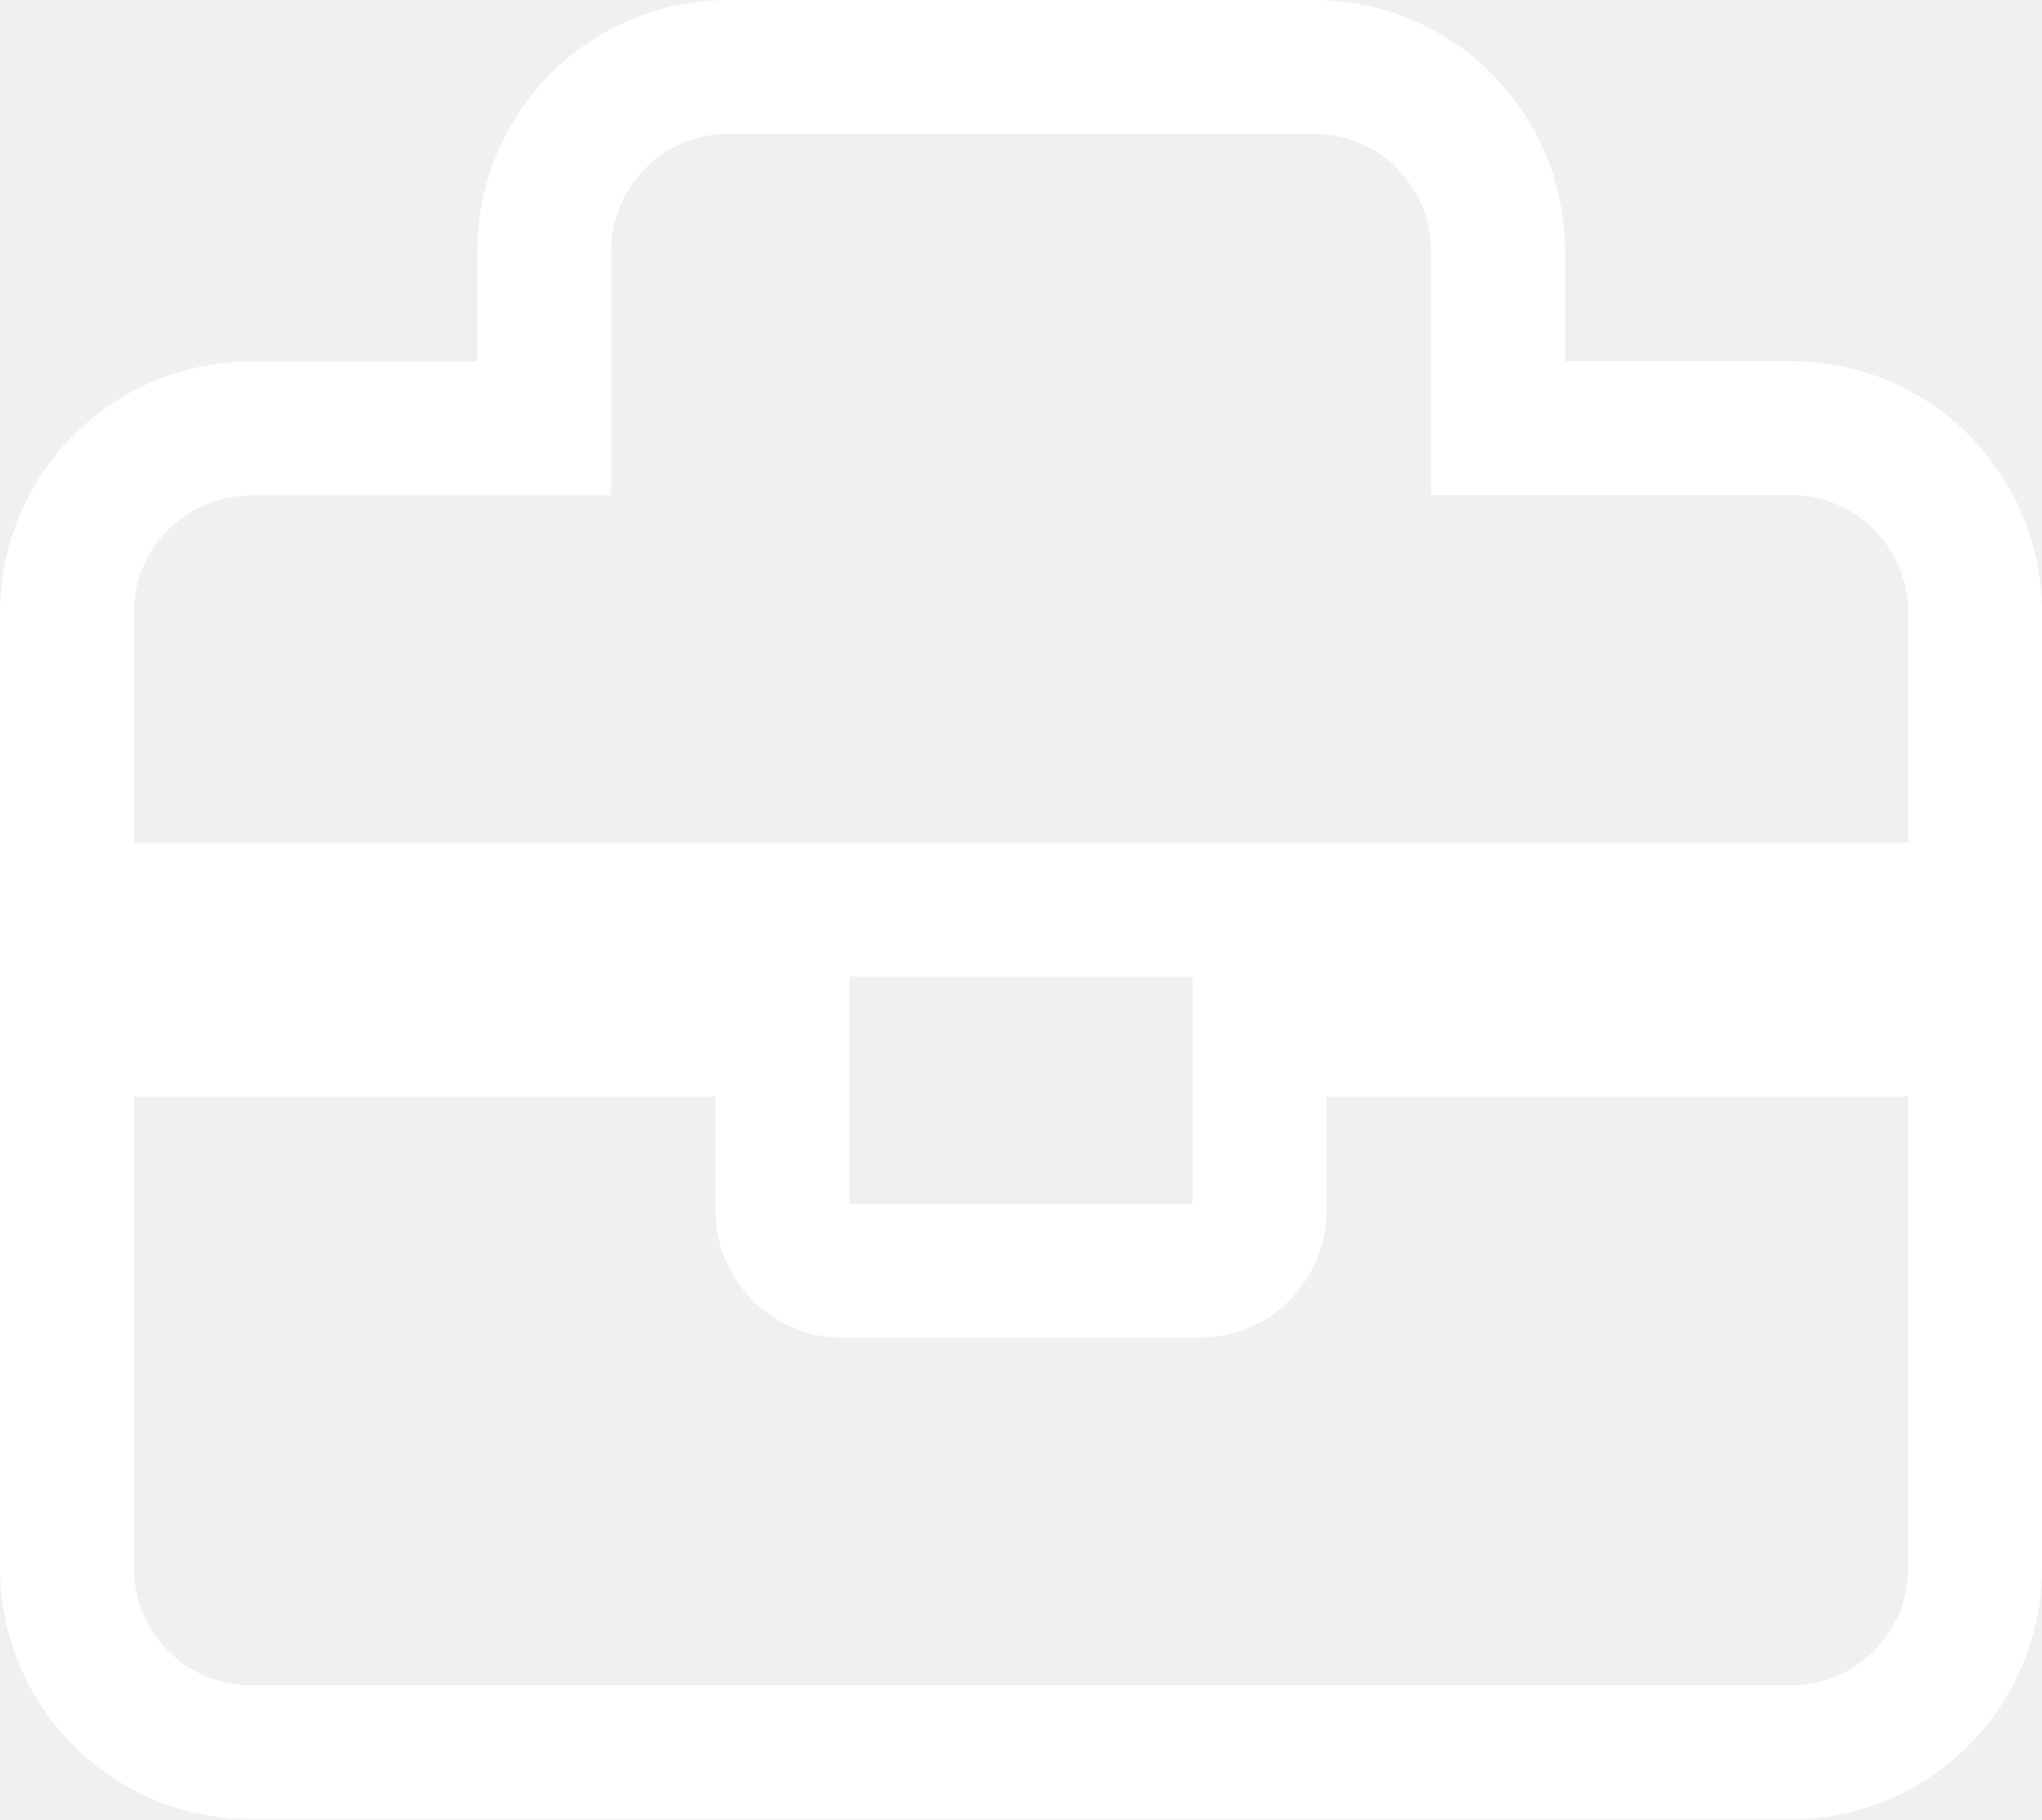
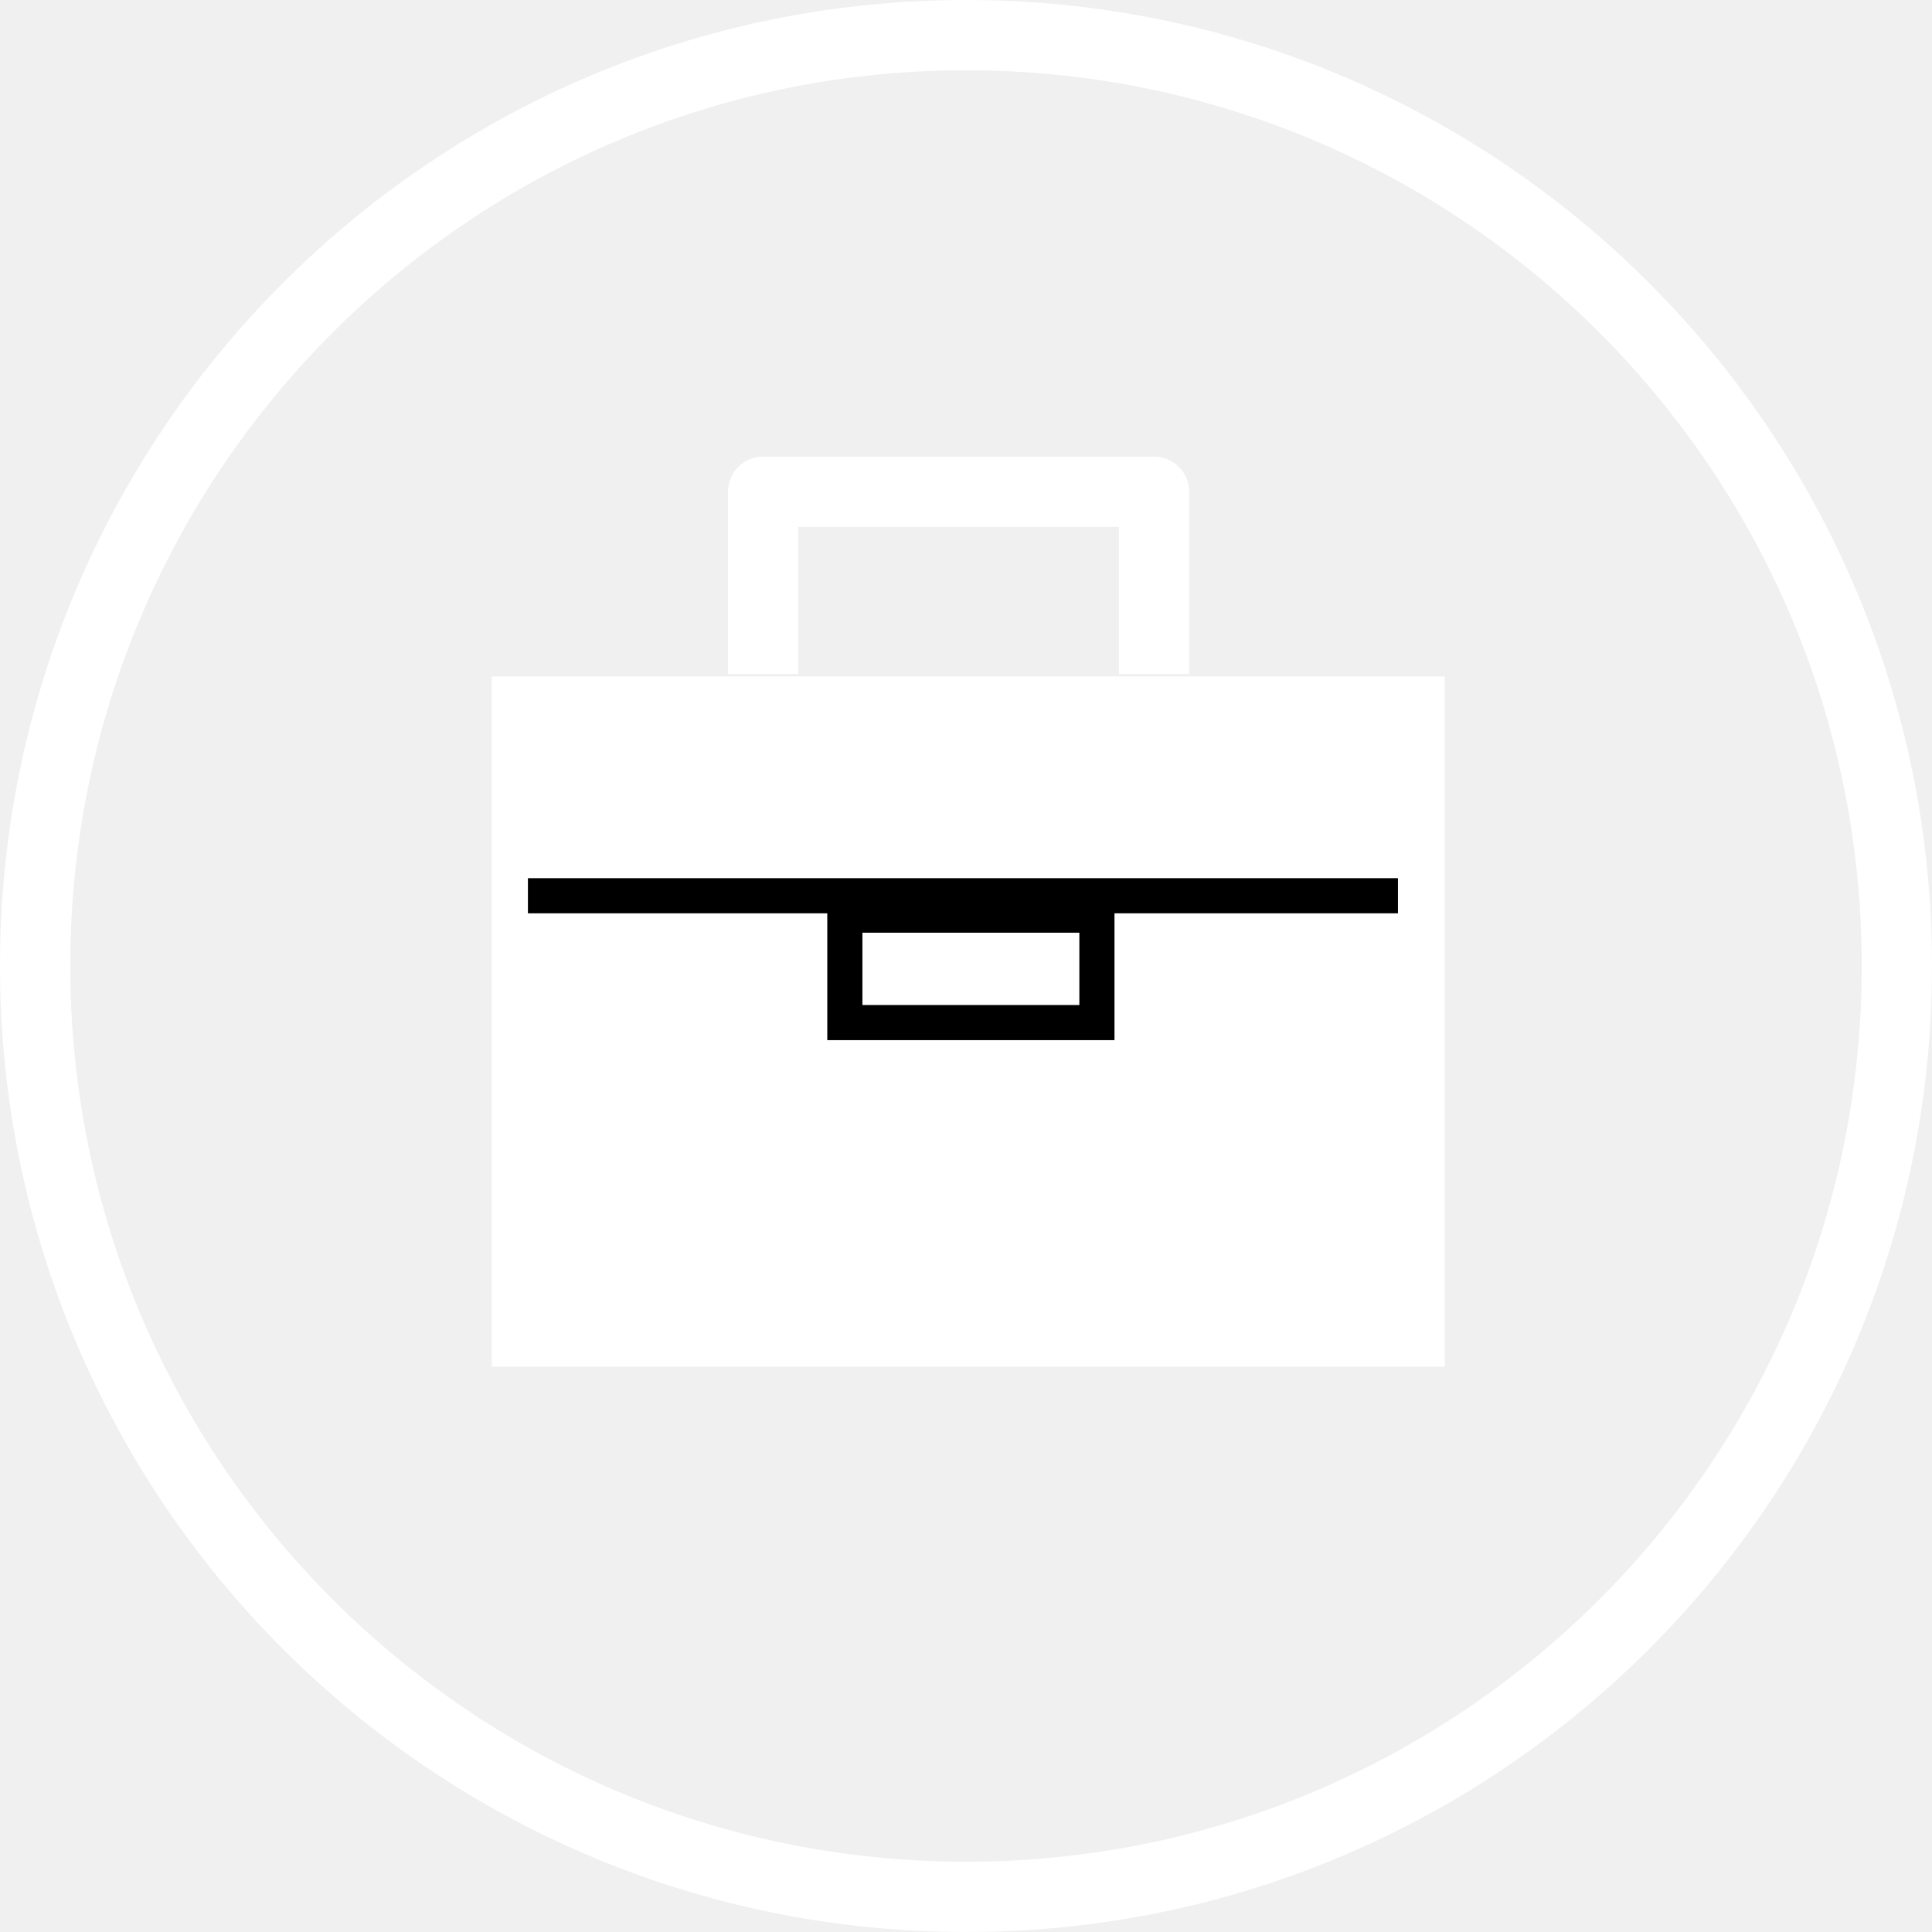
- <svg xmlns="http://www.w3.org/2000/svg" width="30.5" height="27.17" viewBox="0 0 30.5 27.17">
-   <path id="work_l" d="M17.813,19.33a.9.9,0,0,1-.891.9H11.578a.9.9,0,0,1-.891-.9v-2.7H0v8.09a2.752,2.752,0,0,0,2.672,2.7H25.828a2.752,2.752,0,0,0,2.672-2.7v-8.09H17.813ZM25.828,7.644H21.375v-2.7A2.752,2.752,0,0,0,18.7,2.25H9.8a2.752,2.752,0,0,0-2.672,2.7v2.7H2.672A2.752,2.752,0,0,0,0,10.34v4.495H28.5V10.34A2.752,2.752,0,0,0,25.828,7.644Z" transform="translate(1 -1.25)" fill="none" stroke="#fff" stroke-width="2" />
+ <svg xmlns="http://www.w3.org/2000/svg" width="55" height="55" viewBox="0 0 55 55">
+   <g id="work_l" transform="translate(-185 -44)">
+     <g id="work_b" transform="translate(52.5 -322.528)">
+       <path id="Path_235" data-name="Path 235" d="M7871.13,2380.713v-5.185H7860v5.185" transform="translate(-7705.776 -1995)" fill="none" stroke="#fff" stroke-linejoin="round" stroke-width="2" />
+       <path id="Path_234" data-name="Path 234" d="M7846,2385.744v19.648h27.128v-19.648Z" transform="translate(-7699.5 -1999.958)" fill="#fff" />
+       <g id="Rectangle_46" data-name="Rectangle 46" transform="translate(157.051 393.08)" fill="none" stroke="#000" stroke-width="1">
+         <rect width="6.176" height="2.059" stroke="none" />
+         <rect x="-0.5" y="-0.5" width="7.176" height="3.059" fill="none" />
+       </g>
+       <path id="Path_236" data-name="Path 236" d="M7843,2396.873h24.768" transform="translate(-7695.471 -2004.845)" fill="none" stroke="#000" stroke-width="1" />
+     </g>
+     <g id="Ellipse_115" data-name="Ellipse 115" transform="translate(187 46)" fill="none" stroke="#fff" stroke-width="2">
+       <circle cx="25.5" cy="25.5" r="25.5" stroke="none" />
+       <circle cx="25.5" cy="25.5" r="26.5" fill="none" />
+     </g>
+   </g>
</svg>
